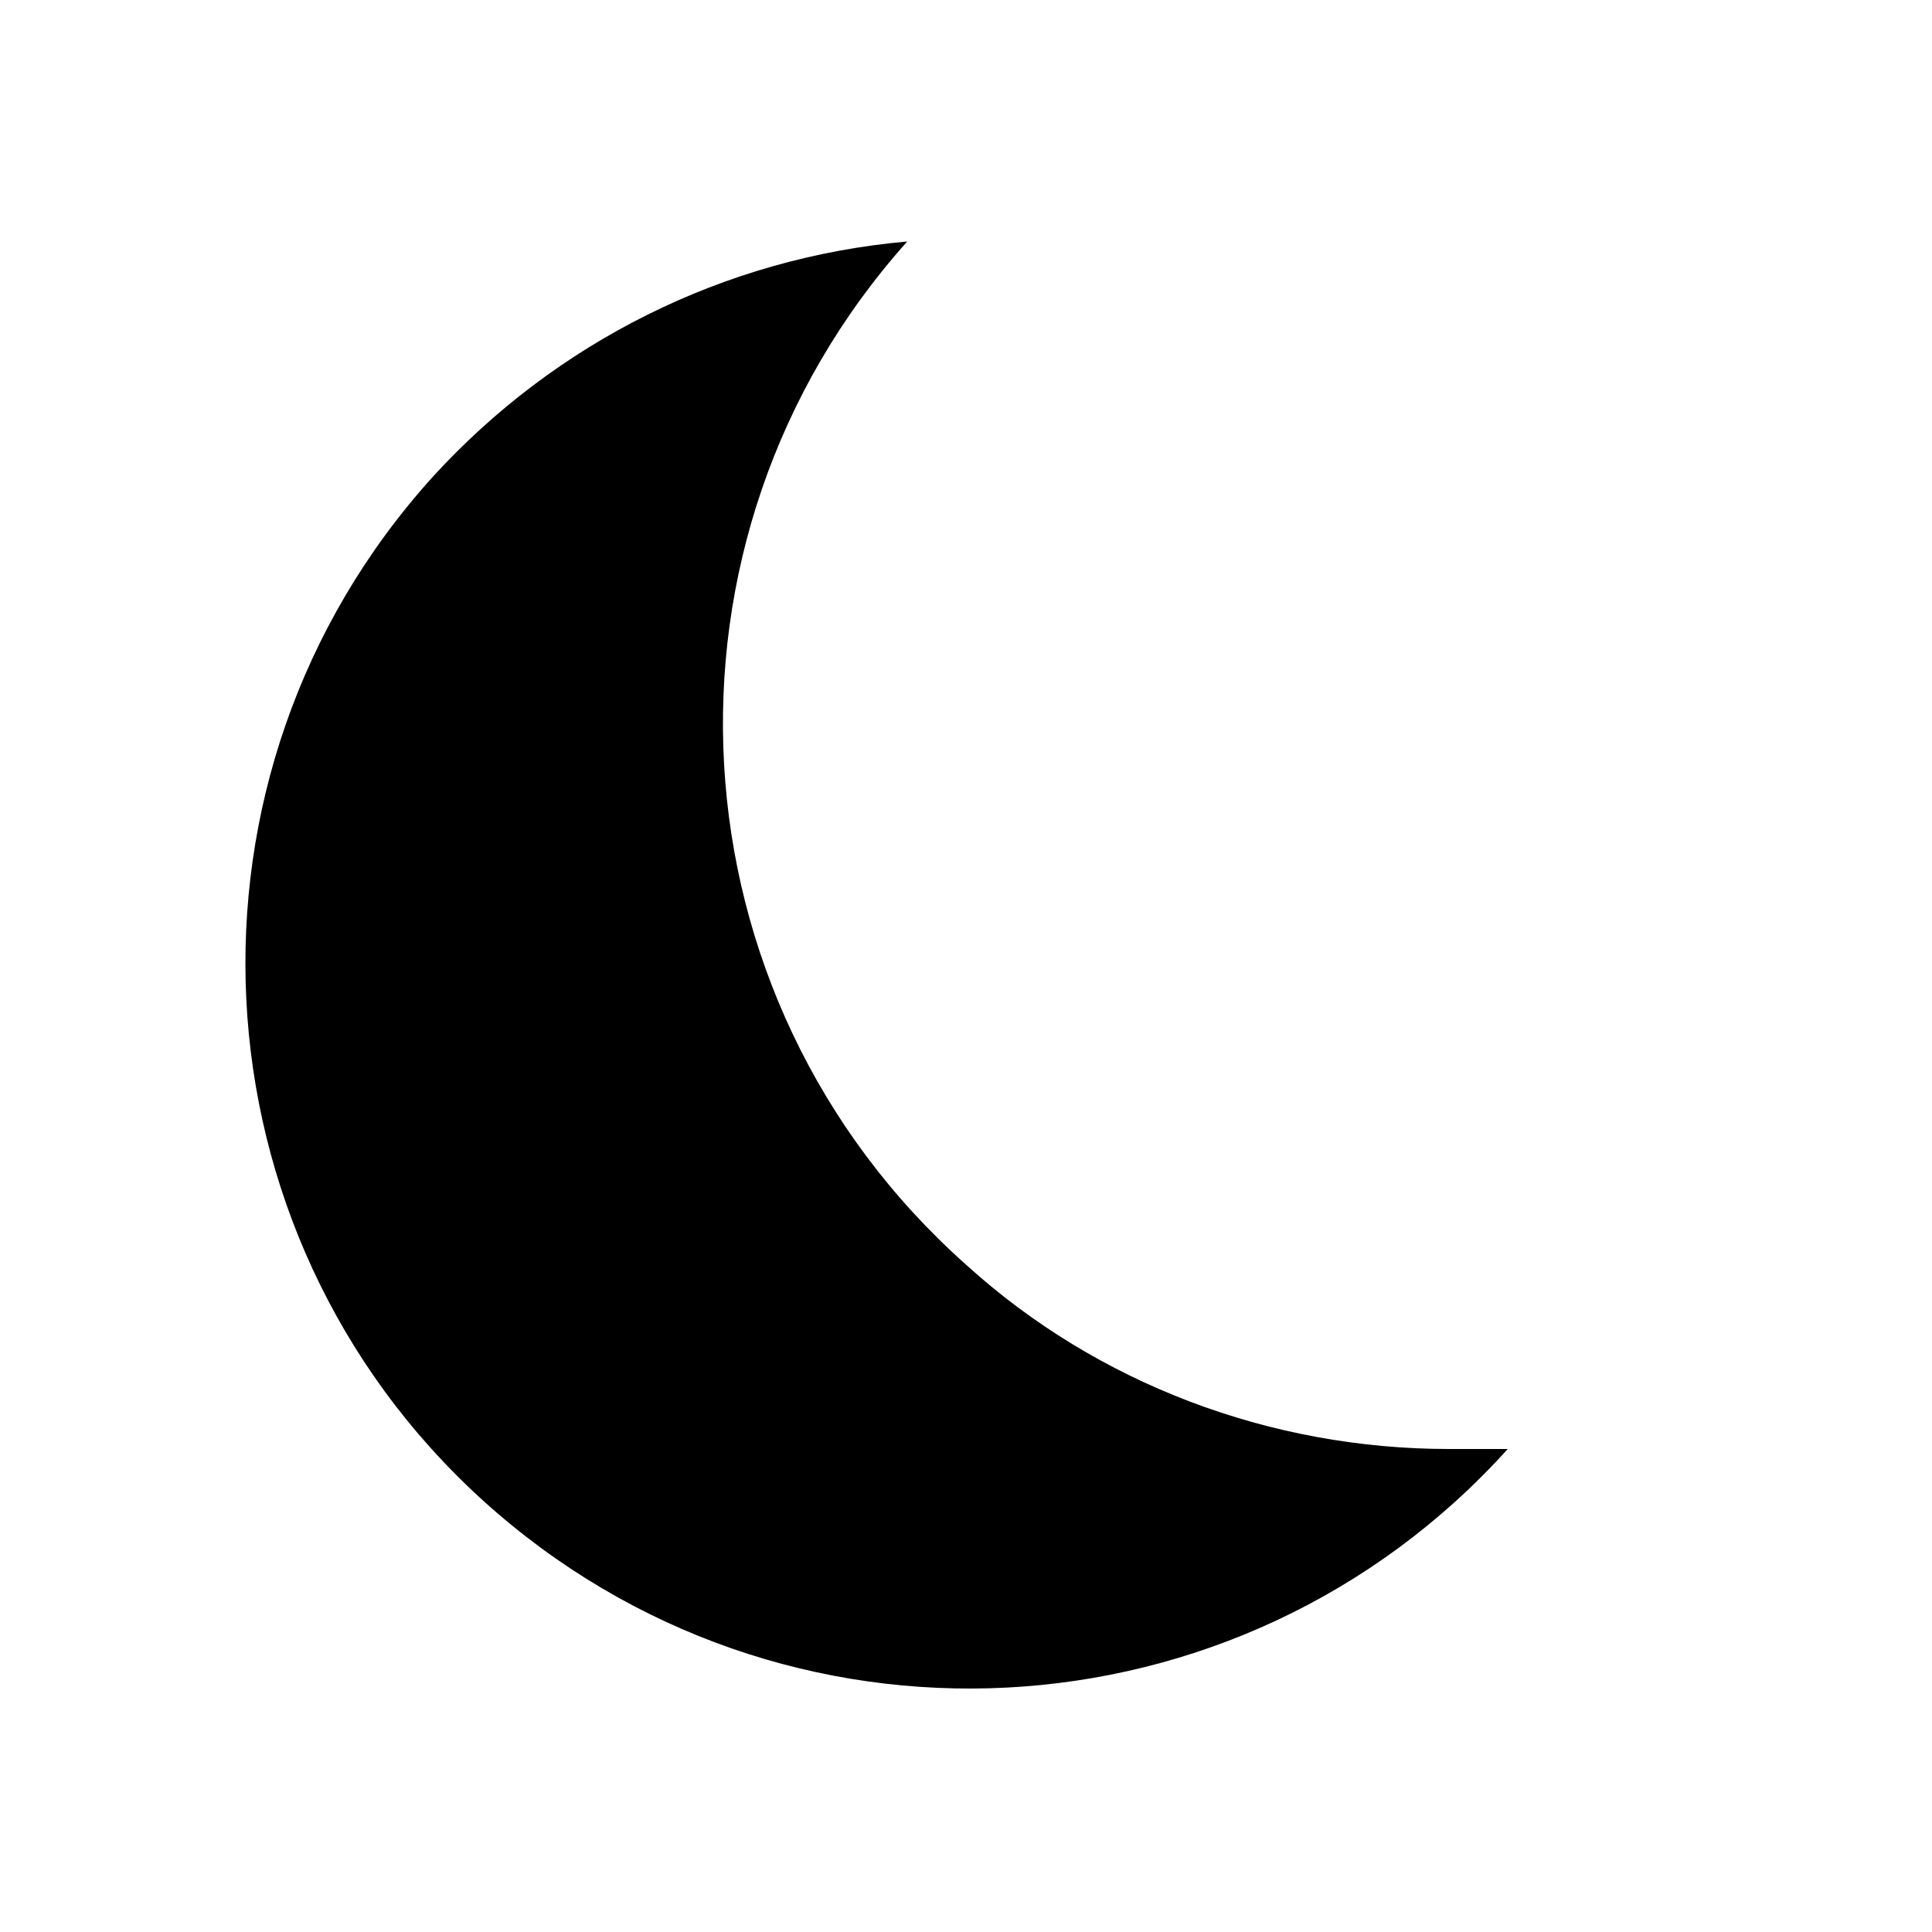
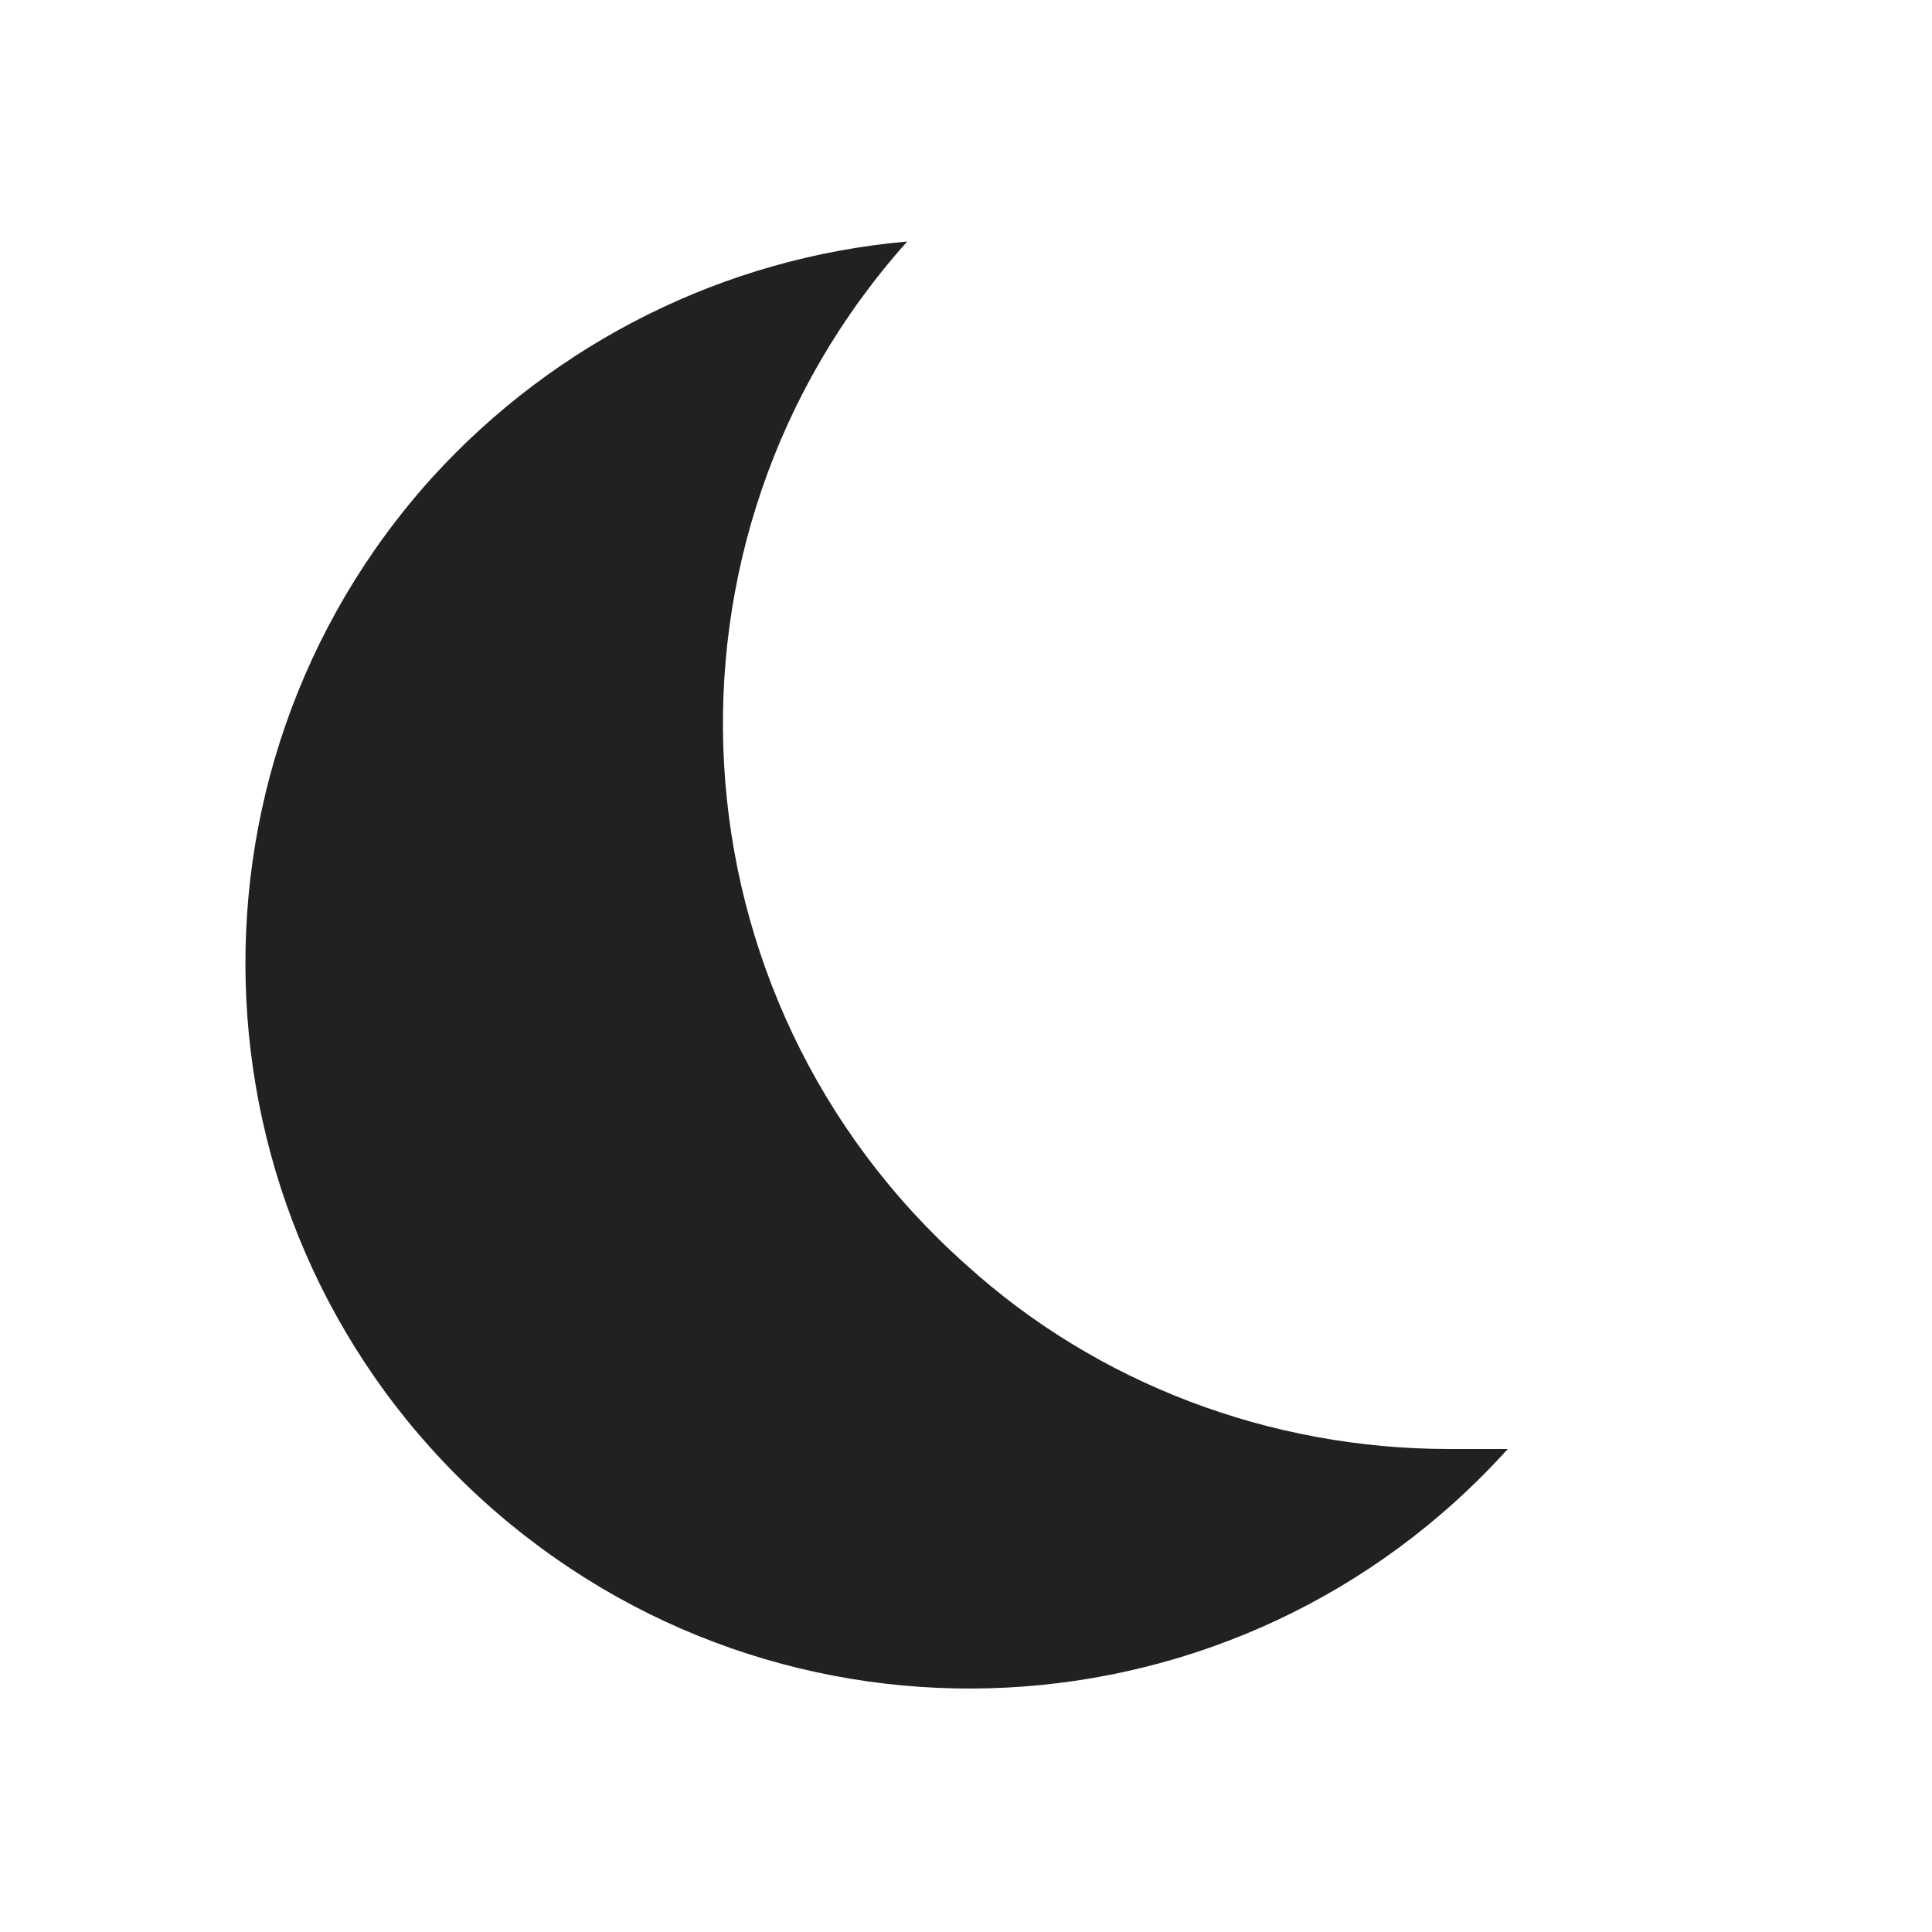
<svg xmlns="http://www.w3.org/2000/svg" version="1.1" width="24" height="24" viewBox="0 0 24 24">
-   <path d="M18.73,18C15.4,21.69 9.71,22 6,18.64C2.33,15.31 2.04,9.62 5.37,5.93C6.9,4.25 9,3.2 11.27,3C7.96,6.7 8.27,12.39 12,15.71C13.63,17.19 15.78,18 18,18C18.25,18 18.5,18 18.73,18Z" />
+   <path d="M18.73,18C15.4,21.69 9.71,22 6,18.64C2.33,15.31 2.04,9.62 5.37,5.93C6.9,4.25 9,3.2 11.27,3C7.96,6.7 8.27,12.39 12,15.71C13.63,17.19 15.78,18 18,18C18.25,18 18.5,18 18.73,18Z" fill="#212121" />
</svg>
